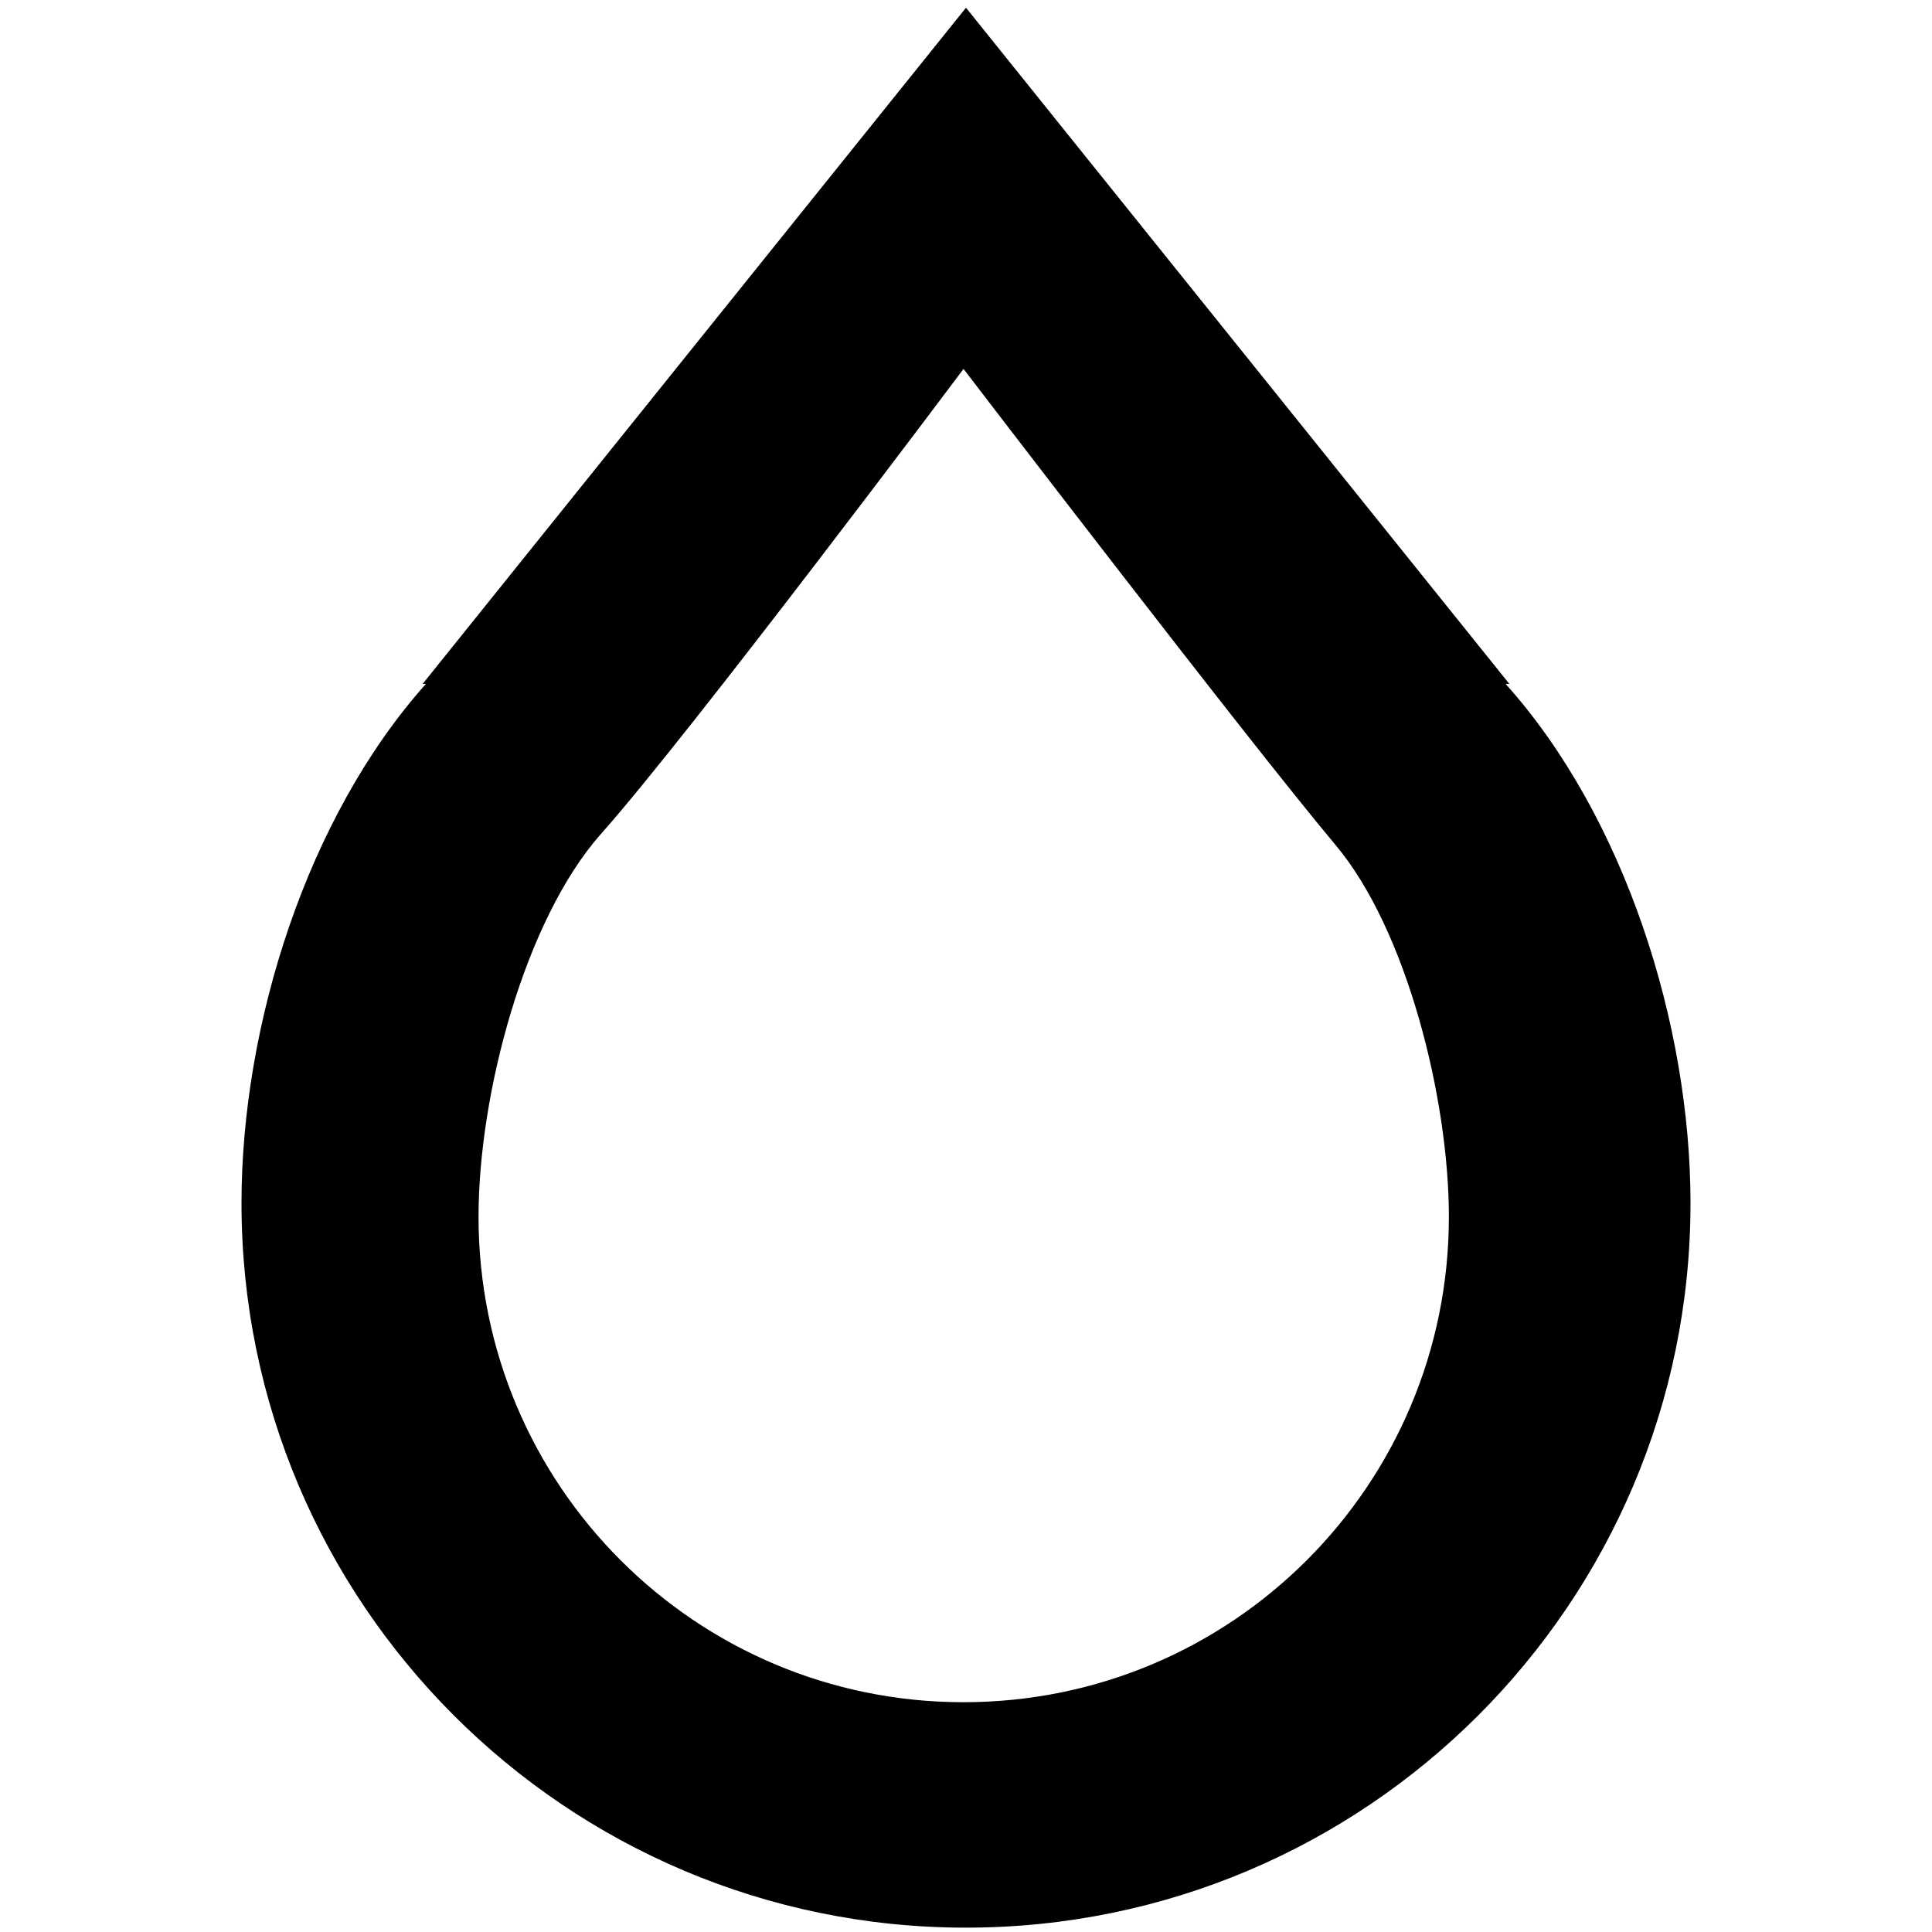
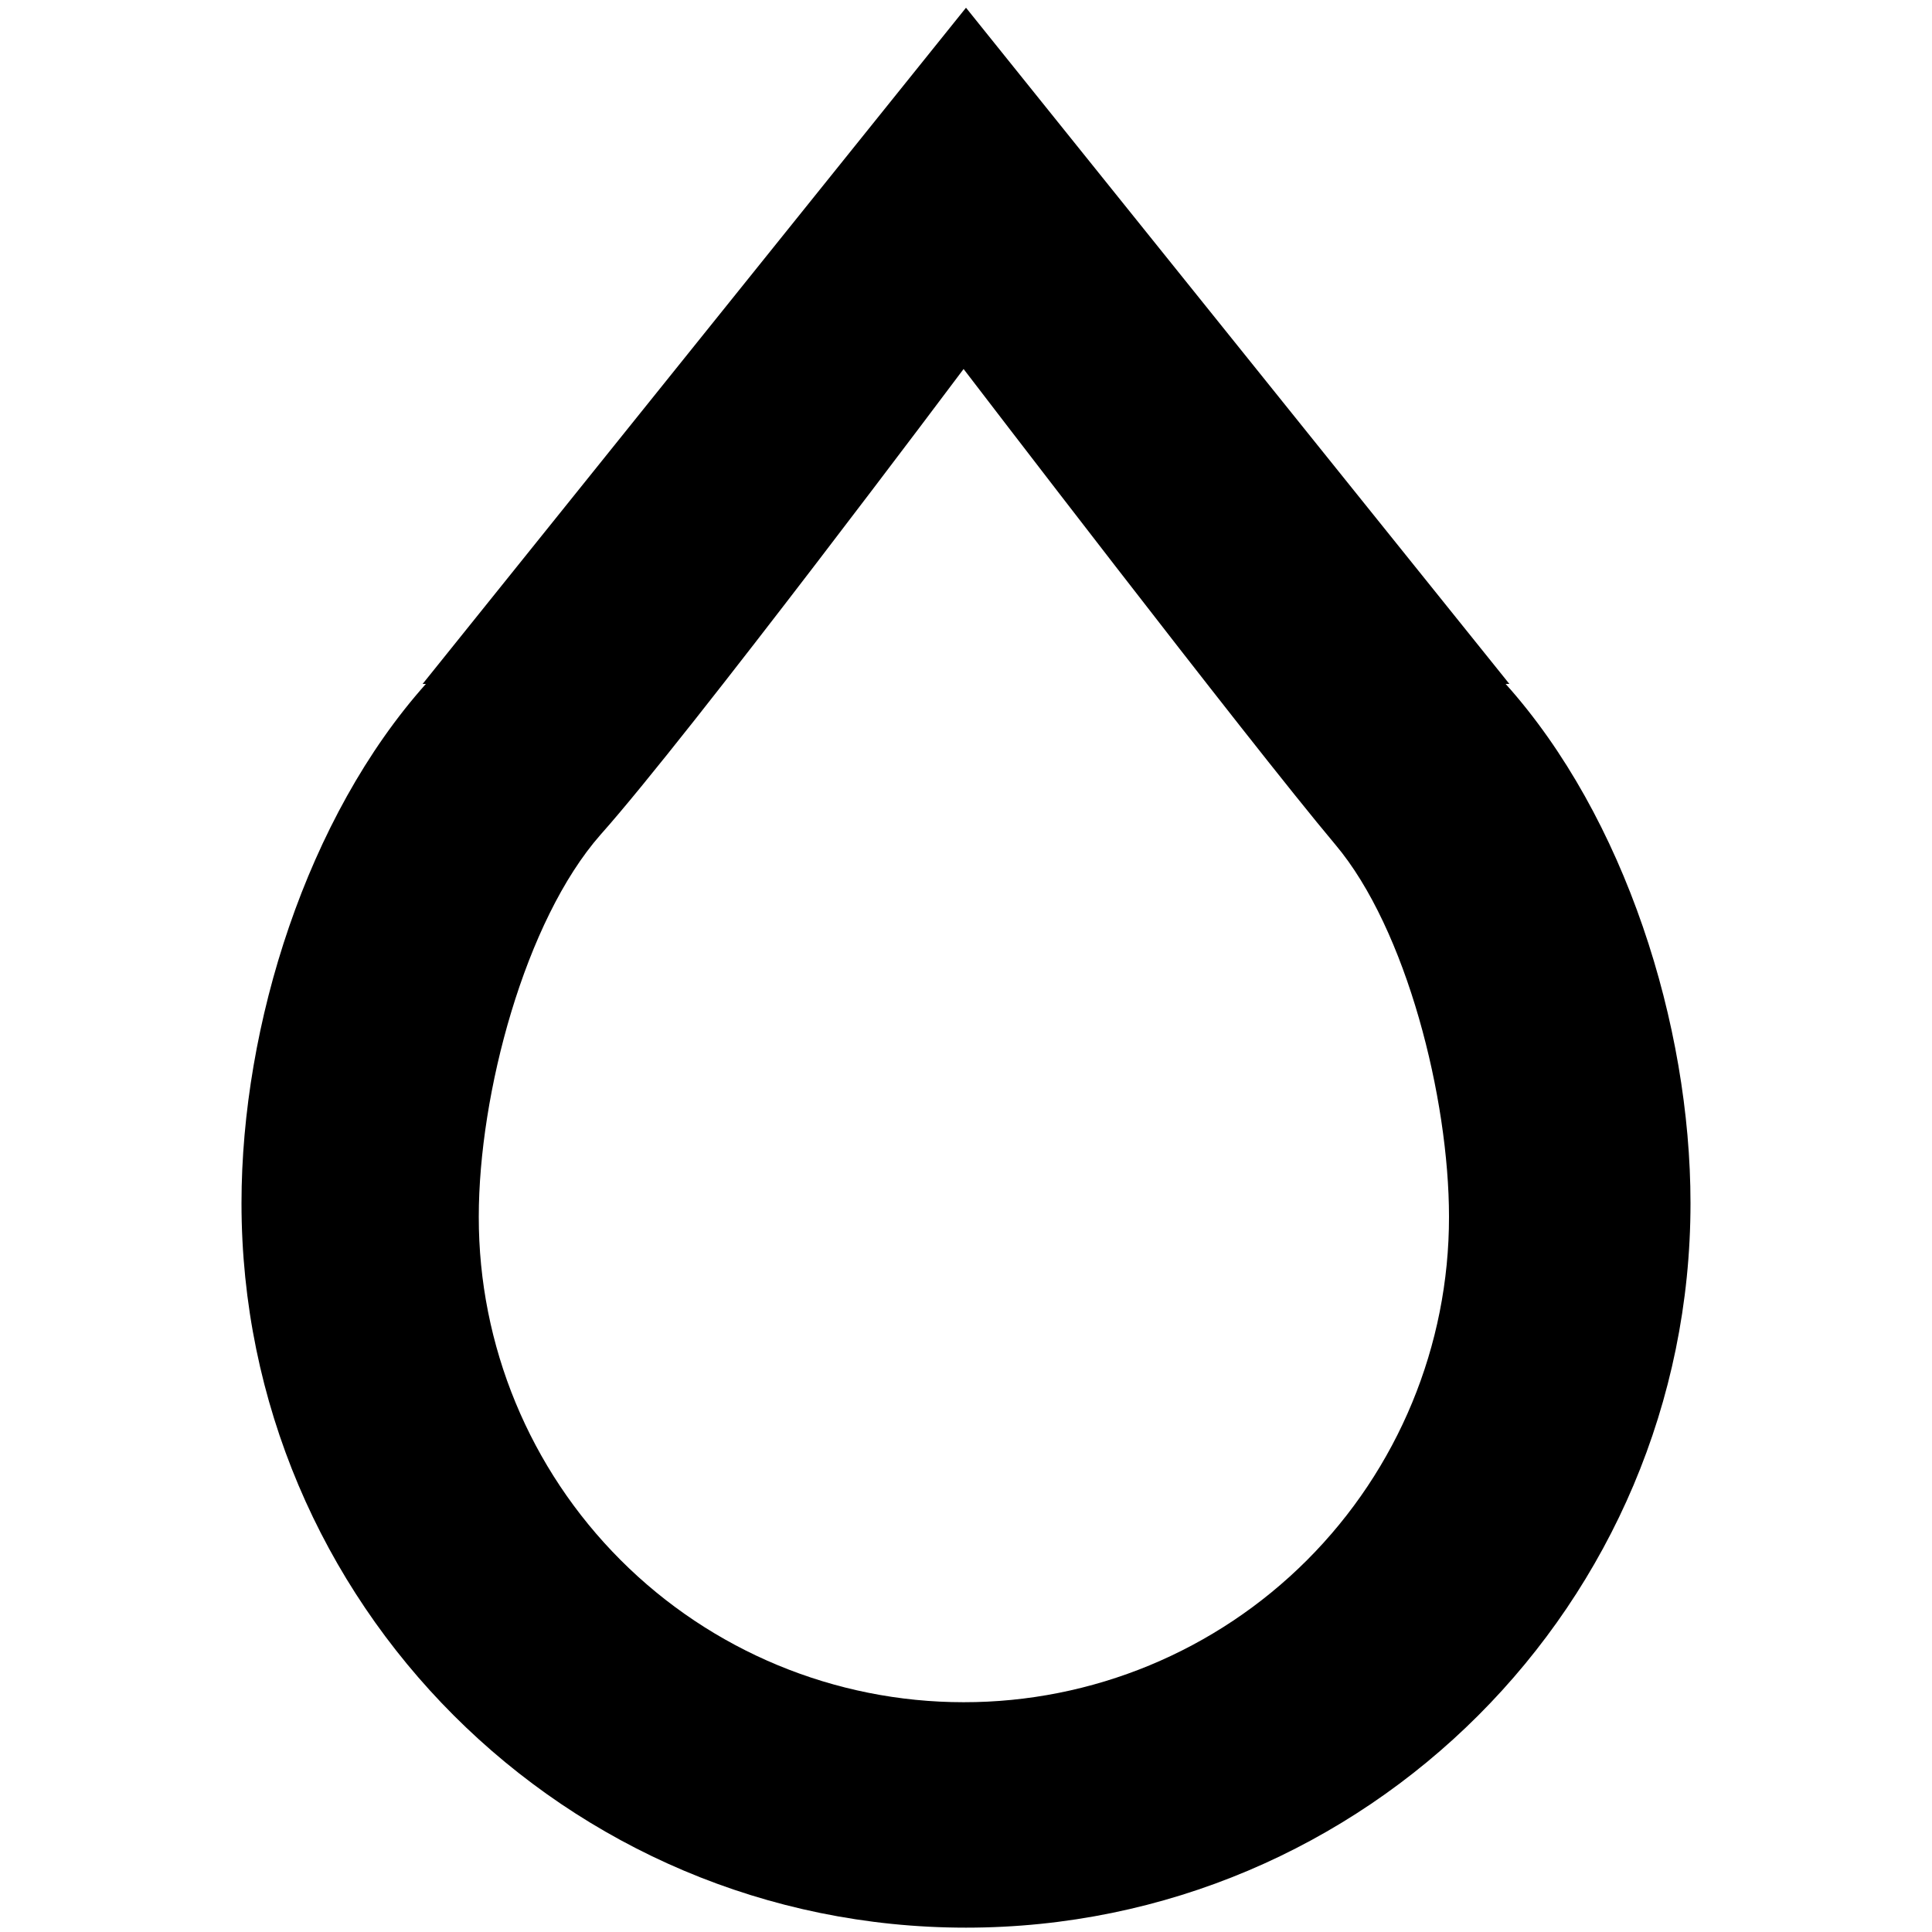
- <svg xmlns="http://www.w3.org/2000/svg" height="16px" viewBox="0 0 16 16" width="16px" version="1.1" id="svg1">
-   <defs id="defs1" />
-   <path d="M 8,0.064 3.5,5.664 h 0.027 C 2.543,6.766 2,8.487 2,9.964 c 0,3.312 2.688,6 6,6 C 11.312,15.964 14,13.277 14,9.964 14,8.487 13.457,6.766 12.469,5.664 H 12.5 Z M 7.98,3.056 c 0,0 2.344,3.064 3.078,3.939 0.59,0.699 0.941,2.102 0.941,3.082 0,2.223 -1.797,4.02 -4.02,4.02 -2.219,0 -4.016,-1.797 -4.016,-4.02 0,-1.02 0.383,-2.453 1.008,-3.164 0.738,-0.828 3.008,-3.857 3.008,-3.857 z" id="path1" style="stroke-width:1;stroke-dasharray:none" />
+ <svg xmlns="http://www.w3.org/2000/svg" width="16" height="16">
+   <path d="m8 .064-4.5 5.6h.027C2.543 6.766 2 8.487 2 9.964c0 3.313 2.687 6 6 6s6-2.687 6-6c0-1.477-.543-3.198-1.531-4.3h.031Zm-.02 2.992s2.344 3.064 3.079 3.939c.59.7.941 2.102.941 3.082a4.016 4.016 0 0 1-4.02 4.02 4.015 4.015 0 0 1-4.015-4.02c0-1.02.383-2.453 1.008-3.164.738-.828 3.007-3.857 3.007-3.857" style="stroke-width:1;stroke-dasharray:none" />
</svg>
